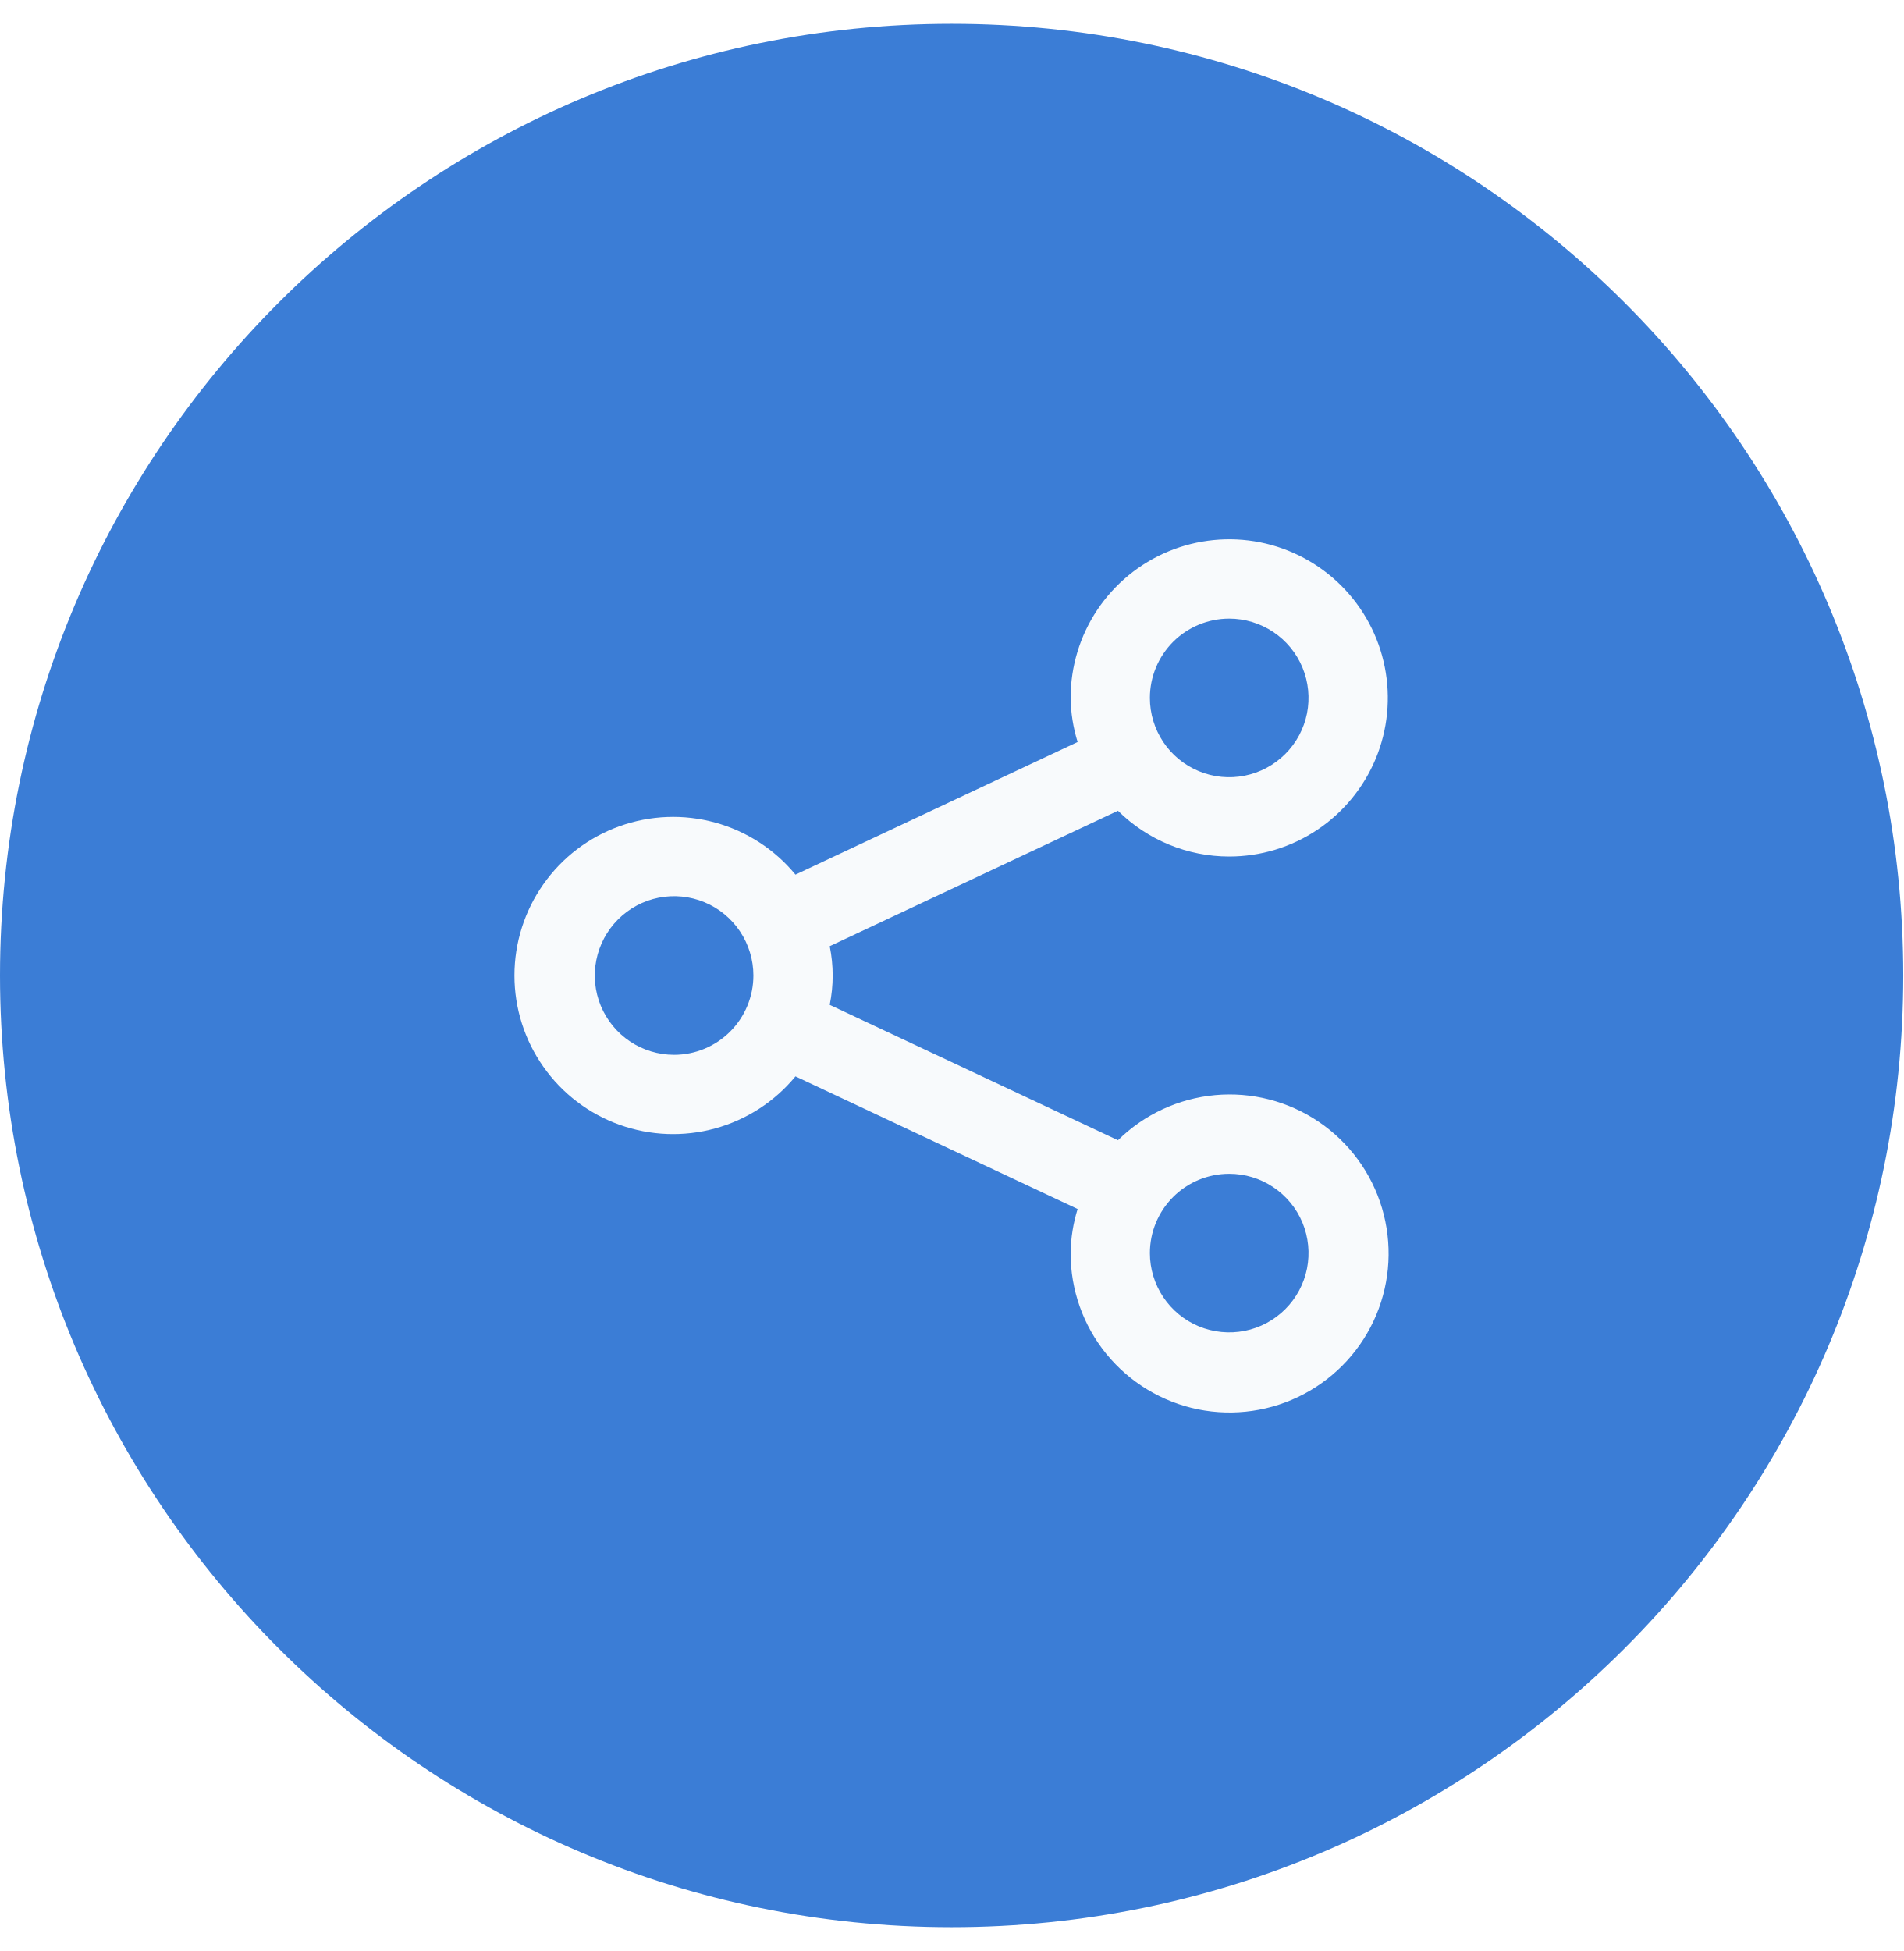
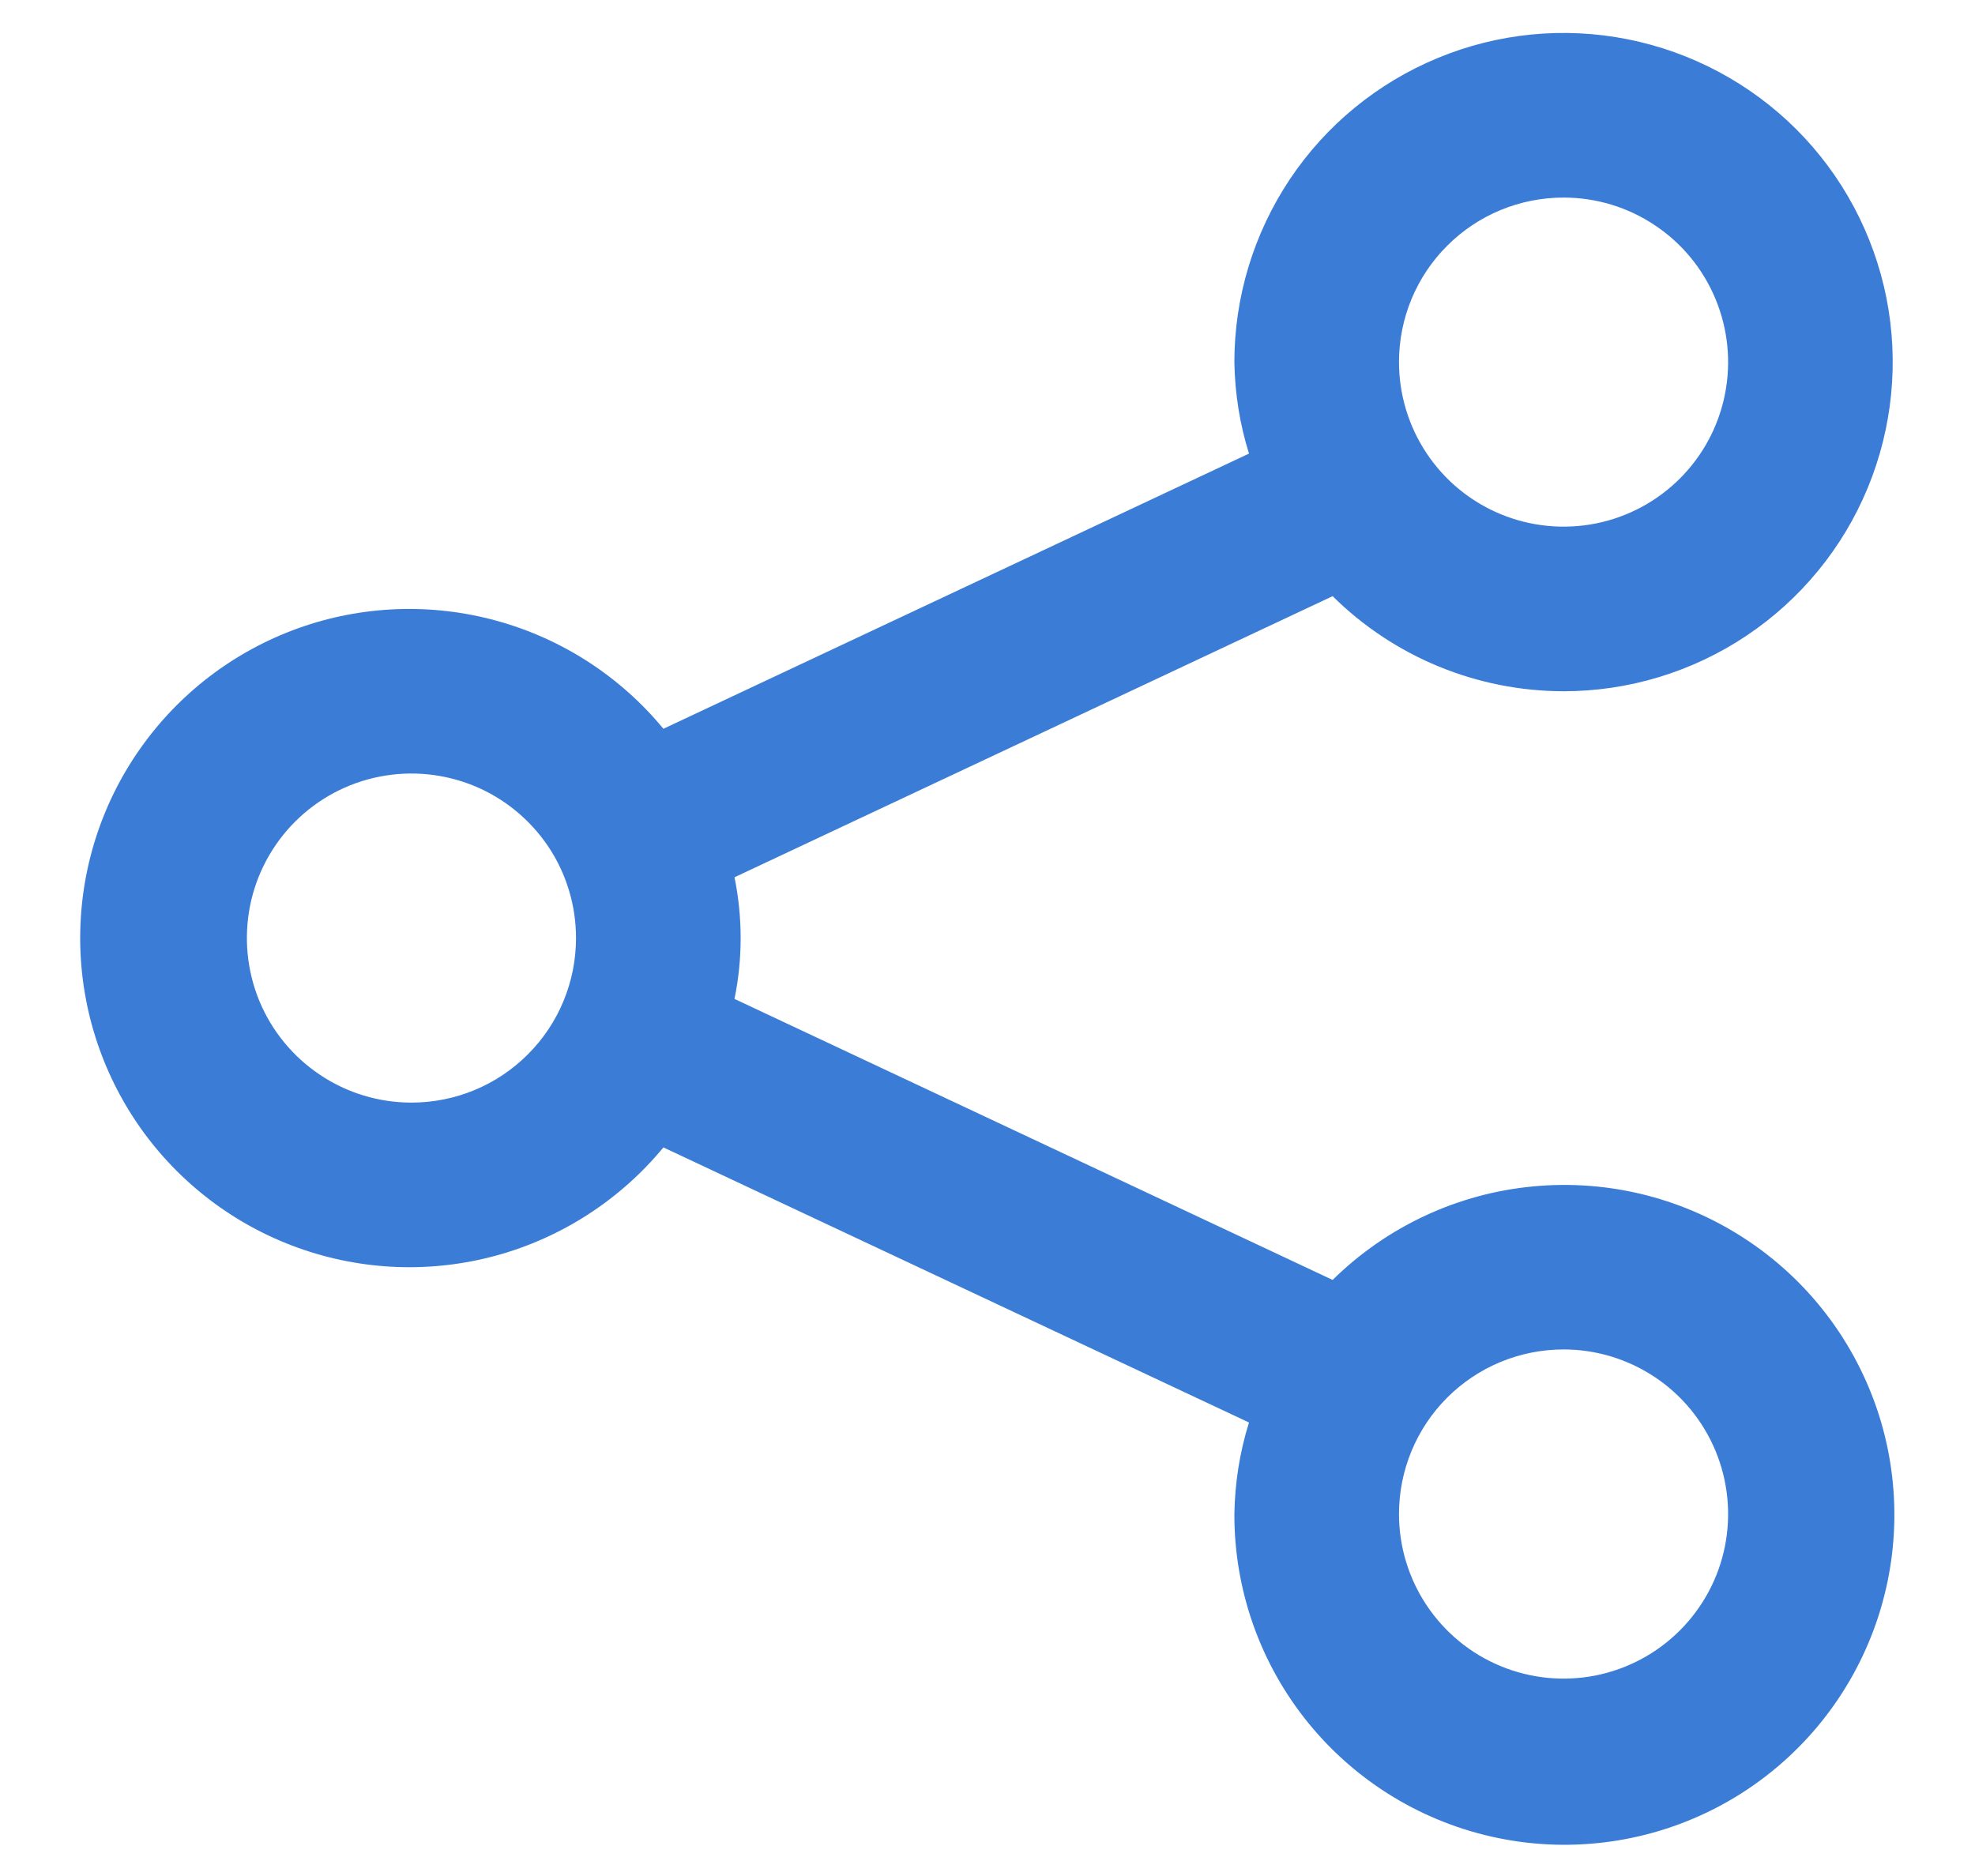
- <svg xmlns="http://www.w3.org/2000/svg" width="40" height="41" viewBox="0 0 40 41" fill="none">
-   <rect y="0.5" width="40" height="40" rx="20" fill="#3B7DD6" />
-   <path d="M25.834 18C26.493 18 27.138 17.805 27.686 17.438C28.234 17.072 28.661 16.551 28.914 15.942C29.166 15.333 29.232 14.663 29.103 14.016C28.975 13.37 28.657 12.776 28.191 12.31C27.725 11.844 27.131 11.526 26.484 11.397C25.838 11.269 25.167 11.335 24.558 11.587C23.949 11.839 23.429 12.267 23.062 12.815C22.696 13.363 22.501 14.007 22.501 14.667C22.505 14.981 22.555 15.293 22.648 15.593L16.718 18.38C16.282 17.85 15.692 17.468 15.03 17.286C14.368 17.104 13.666 17.131 13.02 17.363C12.373 17.595 11.815 18.02 11.42 18.582C11.024 19.144 10.812 19.813 10.812 20.5C10.812 21.187 11.024 21.856 11.42 22.418C11.815 22.98 12.373 23.405 13.02 23.637C13.666 23.869 14.368 23.896 15.03 23.714C15.692 23.532 16.282 23.15 16.718 22.62L22.648 25.407C22.555 25.707 22.505 26.019 22.501 26.333C22.499 27.106 22.765 27.855 23.253 28.454C23.741 29.052 24.422 29.463 25.179 29.617C25.936 29.77 26.723 29.656 27.405 29.295C28.088 28.934 28.625 28.347 28.924 27.635C29.223 26.922 29.265 26.129 29.045 25.388C28.825 24.648 28.355 24.007 27.715 23.574C27.075 23.141 26.305 22.943 25.536 23.014C24.767 23.085 24.046 23.42 23.496 23.962L17.438 21.117C17.521 20.71 17.521 20.291 17.438 19.884L23.496 17.038C24.118 17.654 24.958 18 25.834 18ZM25.834 13C26.164 13 26.486 13.098 26.76 13.281C27.034 13.464 27.248 13.724 27.374 14.029C27.5 14.333 27.533 14.668 27.469 14.992C27.404 15.315 27.246 15.612 27.012 15.845C26.779 16.078 26.482 16.237 26.159 16.301C25.836 16.366 25.501 16.333 25.196 16.206C24.892 16.08 24.631 15.867 24.448 15.593C24.265 15.319 24.167 14.996 24.167 14.667C24.167 14.225 24.343 13.801 24.655 13.488C24.968 13.176 25.392 13 25.834 13ZM14.167 22.167C13.838 22.167 13.515 22.069 13.241 21.886C12.967 21.703 12.754 21.442 12.627 21.138C12.501 20.833 12.468 20.498 12.533 20.175C12.597 19.852 12.756 19.555 12.989 19.322C13.222 19.088 13.519 18.93 13.842 18.865C14.165 18.801 14.501 18.834 14.805 18.96C15.11 19.086 15.37 19.3 15.553 19.574C15.736 19.848 15.834 20.17 15.834 20.5C15.834 20.942 15.658 21.366 15.346 21.678C15.033 21.991 14.609 22.167 14.167 22.167ZM25.834 24.667C26.164 24.667 26.486 24.764 26.76 24.948C27.034 25.131 27.248 25.391 27.374 25.695C27.5 26 27.533 26.335 27.469 26.659C27.404 26.982 27.246 27.279 27.012 27.512C26.779 27.745 26.482 27.904 26.159 27.968C25.836 28.032 25.501 27.999 25.196 27.873C24.892 27.747 24.631 27.533 24.448 27.259C24.265 26.985 24.167 26.663 24.167 26.333C24.167 25.891 24.343 25.467 24.655 25.155C24.968 24.842 25.392 24.667 25.834 24.667Z" fill="#F8FAFC" />
+ <svg xmlns="http://www.w3.org/2000/svg" width="20" height="19" viewBox="0 0 20 19" fill="none">
+   <path d="M15.834 7.001C16.493 7.001 17.137 6.805 17.685 6.439C18.233 6.073 18.661 5.552 18.913 4.943C19.165 4.334 19.231 3.664 19.103 3.017C18.974 2.37 18.657 1.776 18.191 1.31C17.724 0.844 17.13 0.527 16.484 0.398C15.837 0.269 15.167 0.335 14.558 0.588C13.949 0.84 13.428 1.267 13.062 1.815C12.696 2.364 12.5 3.008 12.5 3.667C12.505 3.982 12.554 4.294 12.648 4.594L6.718 7.381C6.281 6.851 5.691 6.469 5.029 6.287C4.367 6.105 3.665 6.131 3.019 6.363C2.373 6.595 1.814 7.021 1.419 7.583C1.024 8.144 0.812 8.814 0.812 9.501C0.812 10.187 1.024 10.857 1.419 11.419C1.814 11.98 2.373 12.406 3.019 12.638C3.665 12.87 4.367 12.897 5.029 12.715C5.691 12.533 6.281 12.15 6.718 11.621L12.648 14.407C12.554 14.707 12.505 15.02 12.5 15.334C12.498 16.107 12.764 16.856 13.252 17.454C13.741 18.053 14.421 18.464 15.178 18.617C15.935 18.771 16.722 18.657 17.405 18.296C18.088 17.934 18.624 17.348 18.923 16.635C19.222 15.923 19.265 15.129 19.045 14.389C18.824 13.649 18.354 13.007 17.714 12.575C17.075 12.142 16.305 11.944 15.535 12.015C14.766 12.085 14.045 12.421 13.495 12.963L7.438 10.117C7.521 9.711 7.521 9.291 7.438 8.885L13.495 6.038C14.117 6.654 14.958 7 15.834 7.001ZM15.834 2.001C16.163 2.001 16.485 2.098 16.759 2.282C17.034 2.465 17.247 2.725 17.373 3.03C17.499 3.334 17.532 3.669 17.468 3.992C17.404 4.316 17.245 4.613 17.012 4.846C16.779 5.079 16.482 5.238 16.159 5.302C15.835 5.366 15.5 5.333 15.196 5.207C14.891 5.081 14.631 4.867 14.448 4.593C14.265 4.319 14.167 3.997 14.167 3.667C14.167 3.225 14.342 2.801 14.655 2.489C14.967 2.176 15.391 2.001 15.834 2.001ZM4.167 11.167C3.837 11.167 3.515 11.07 3.241 10.886C2.967 10.703 2.753 10.443 2.627 10.139C2.501 9.834 2.468 9.499 2.532 9.175C2.596 8.852 2.755 8.555 2.988 8.322C3.221 8.089 3.518 7.93 3.842 7.866C4.165 7.802 4.5 7.835 4.805 7.961C5.109 8.087 5.369 8.301 5.553 8.575C5.736 8.849 5.833 9.171 5.833 9.501C5.833 9.943 5.658 10.367 5.345 10.679C5.033 10.992 4.609 11.167 4.167 11.167ZM15.834 13.667C16.163 13.667 16.485 13.765 16.759 13.948C17.034 14.131 17.247 14.392 17.373 14.696C17.499 15.001 17.532 15.336 17.468 15.659C17.404 15.982 17.245 16.279 17.012 16.512C16.779 16.746 16.482 16.904 16.159 16.969C15.835 17.033 15.5 17 15.196 16.874C14.891 16.748 14.631 16.534 14.448 16.26C14.265 15.986 14.167 15.664 14.167 15.334C14.167 14.892 14.342 14.468 14.655 14.155C14.967 13.843 15.391 13.667 15.834 13.667Z" fill="#3B7DD6" />
</svg>
